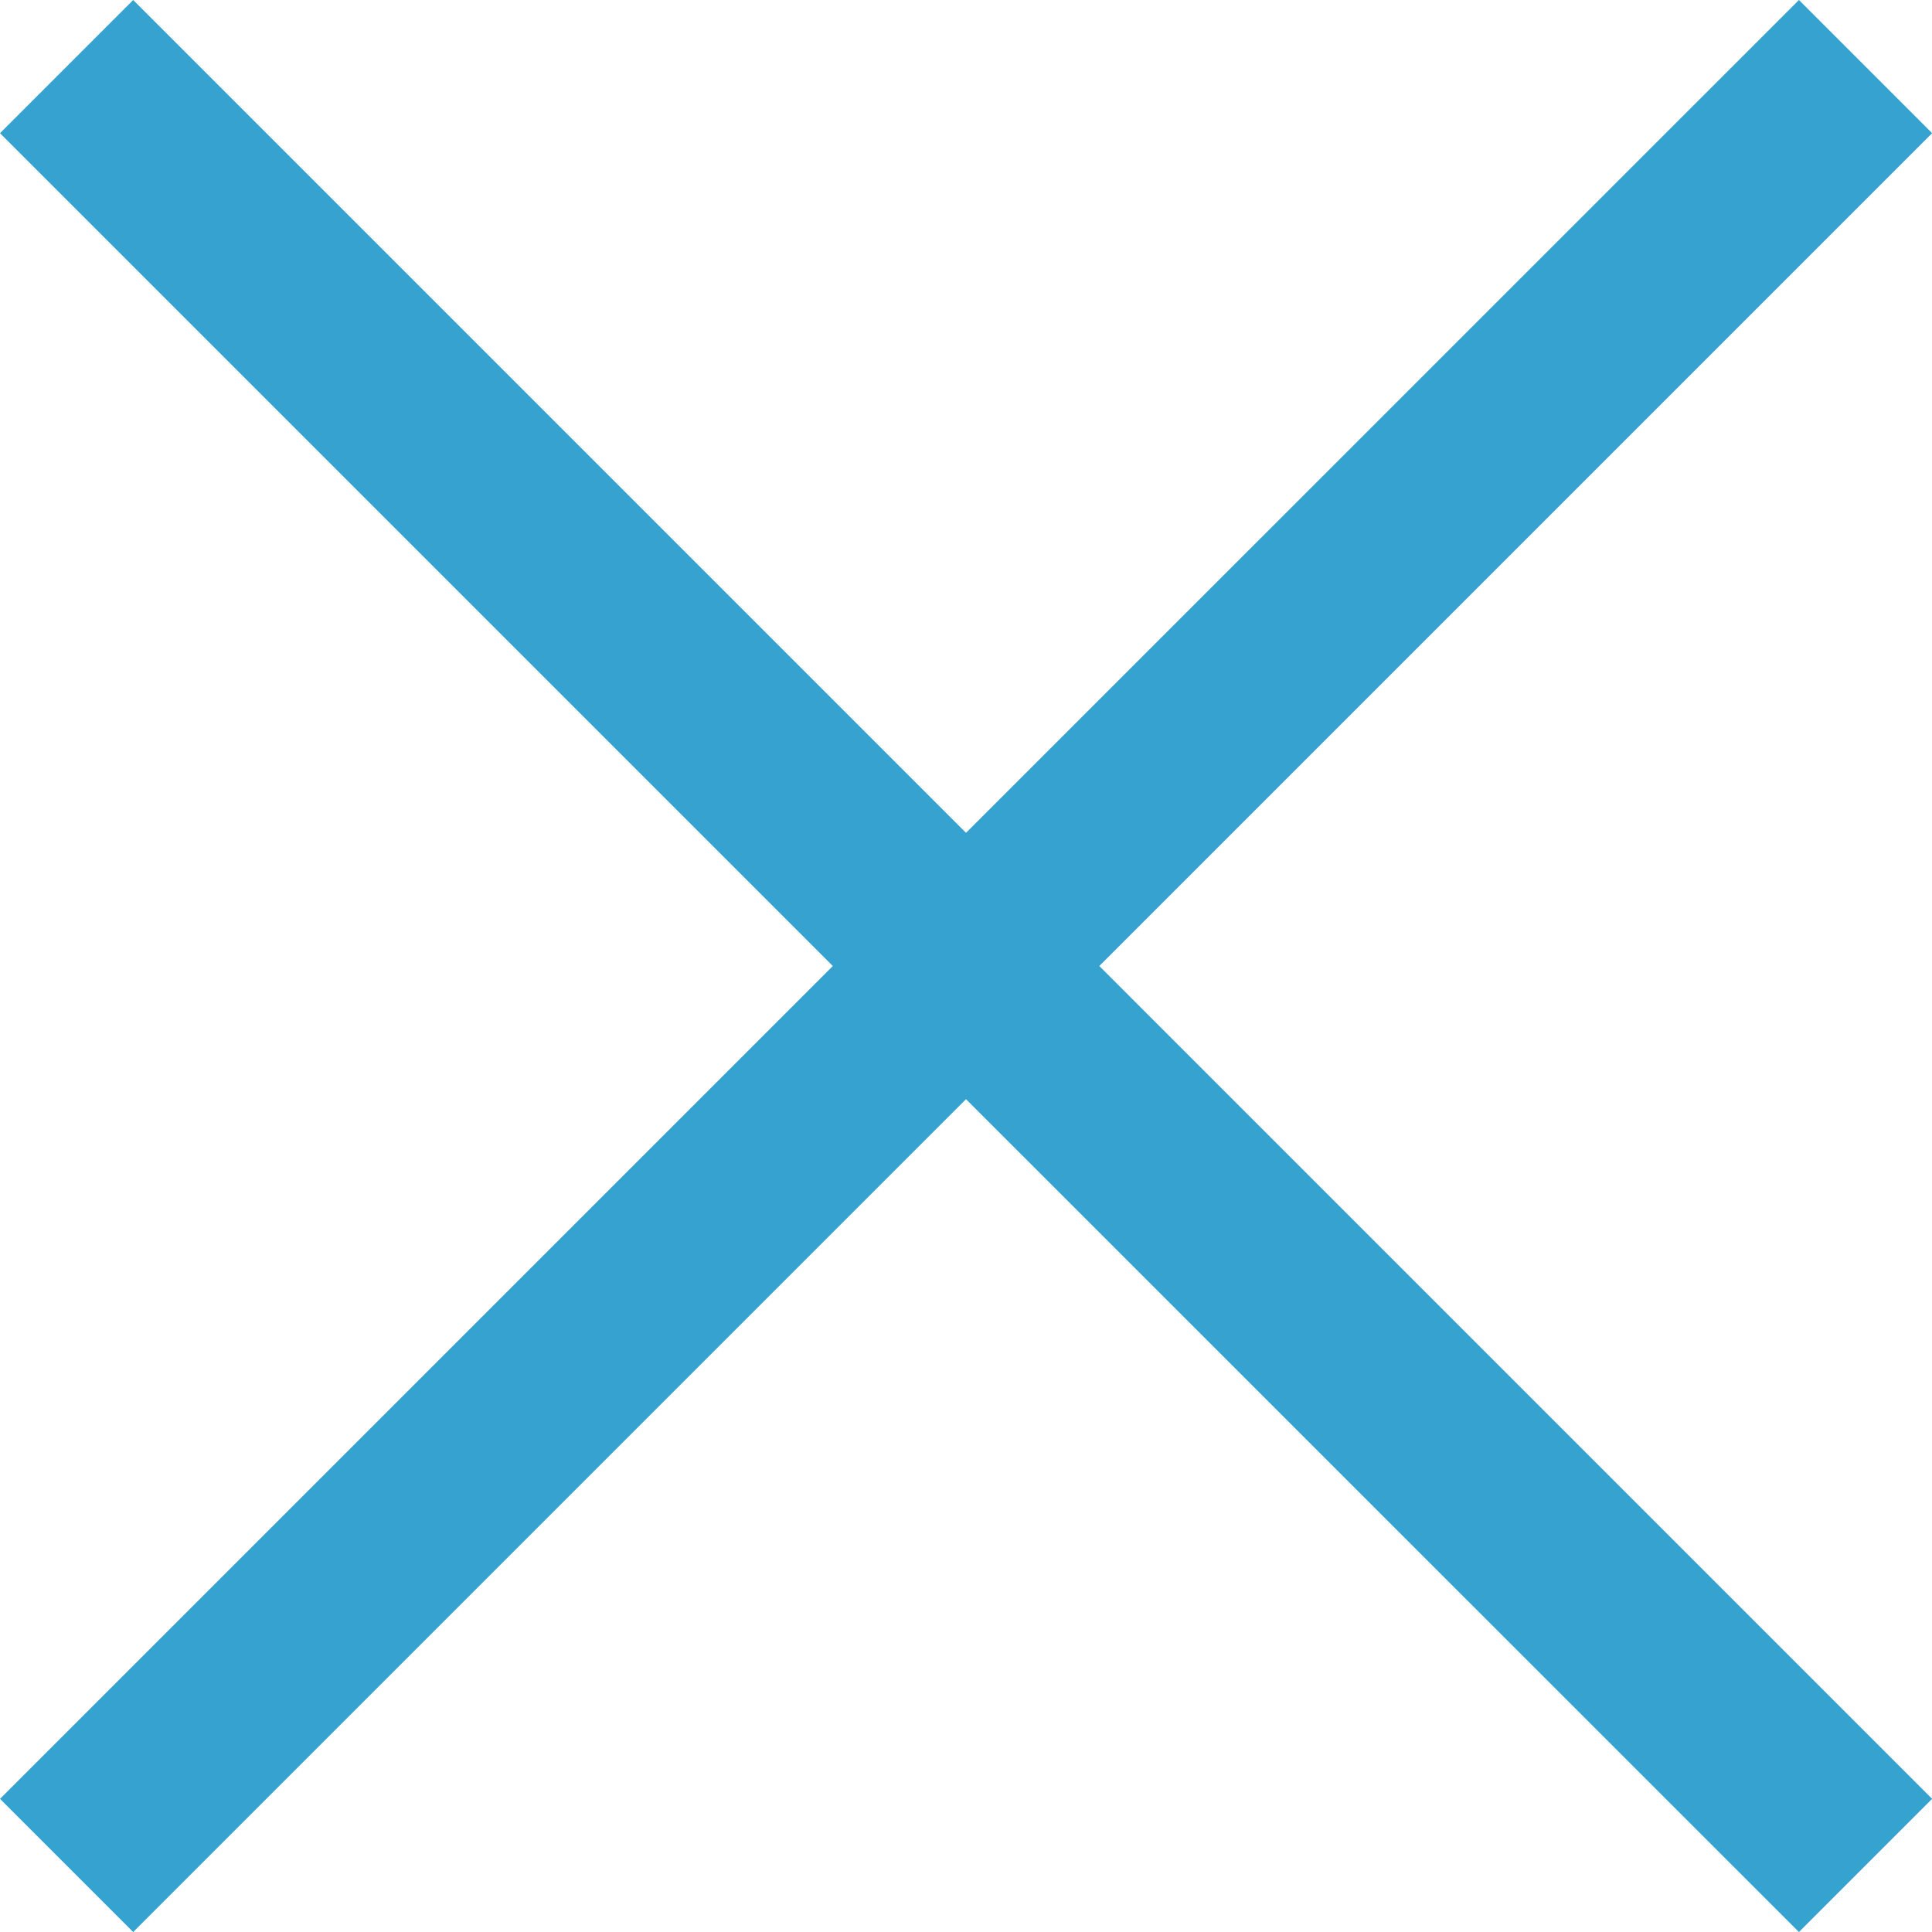
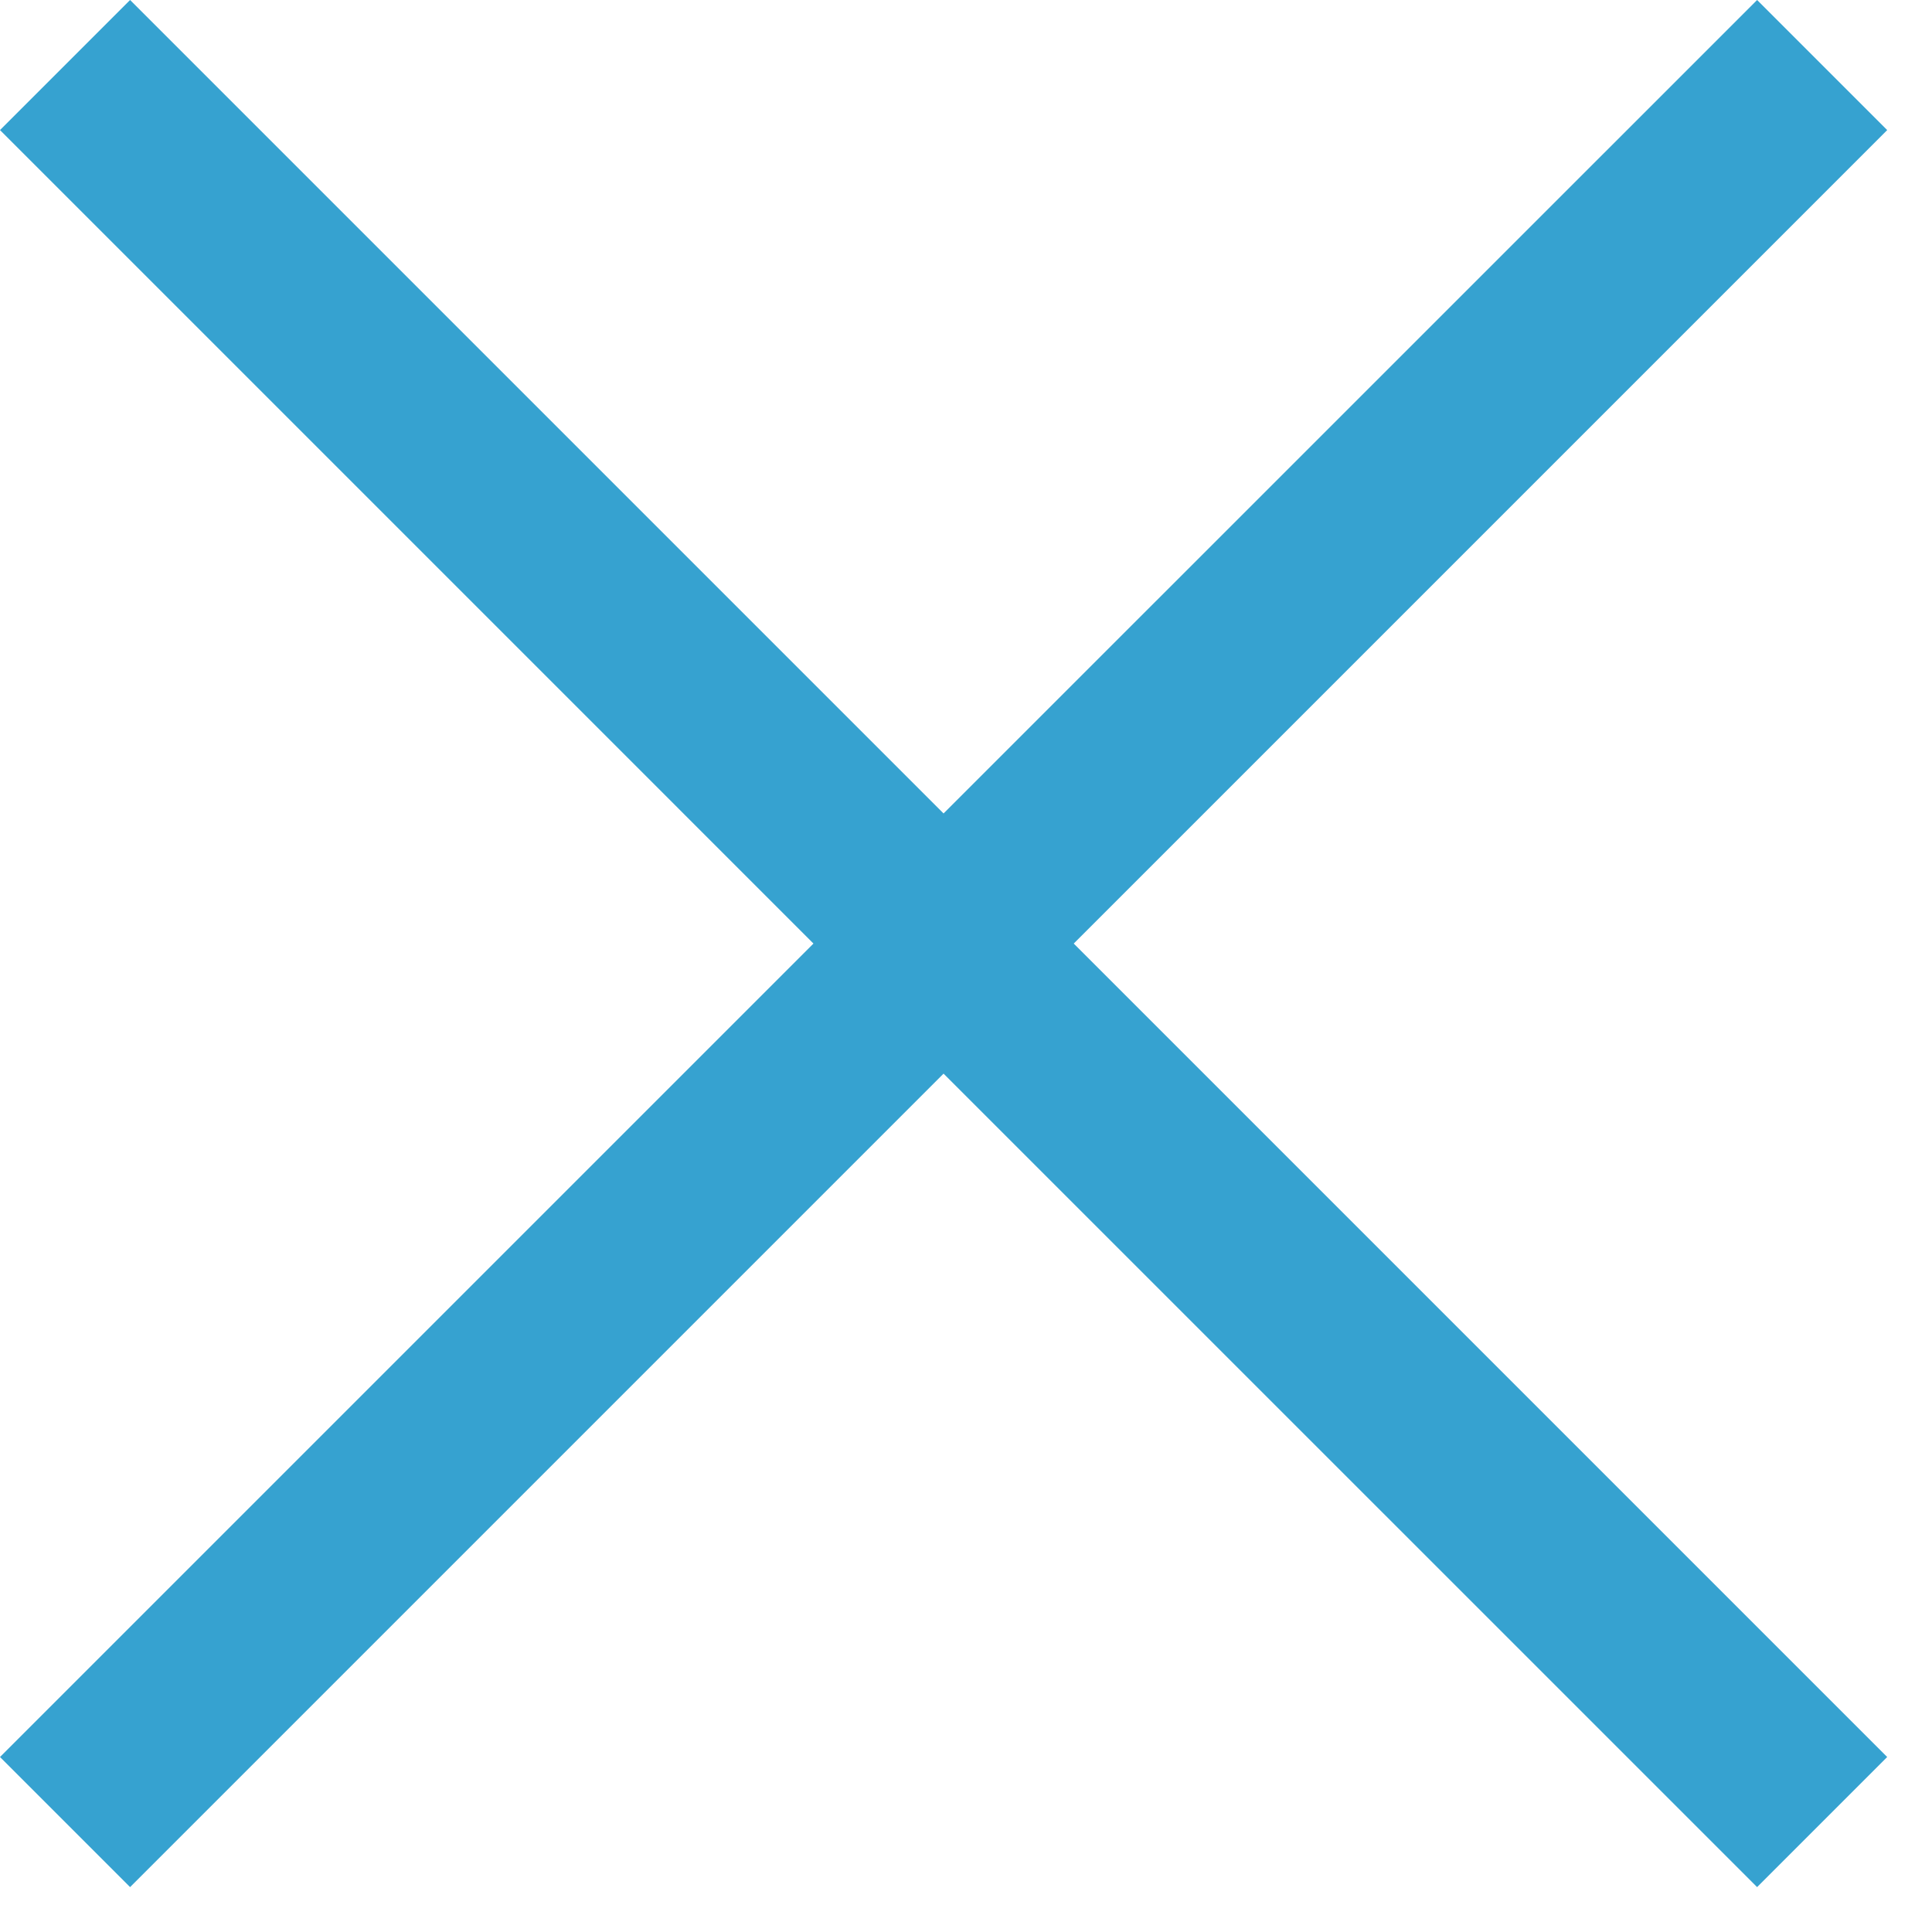
- <svg xmlns="http://www.w3.org/2000/svg">
+ <svg xmlns="http://www.w3.org/2000/svg" width="15" height="15" viewBox="0 0 21 21">
  <path fill="#36a2d0" d="M20.513 1.414L19.099 0l-8.843 8.842L1.414 0 0 1.414l8.842 8.842L0 19.098l1.414 1.414 8.842-8.842 8.843 8.842 1.414-1.414-8.842-8.842z" />
</svg>
